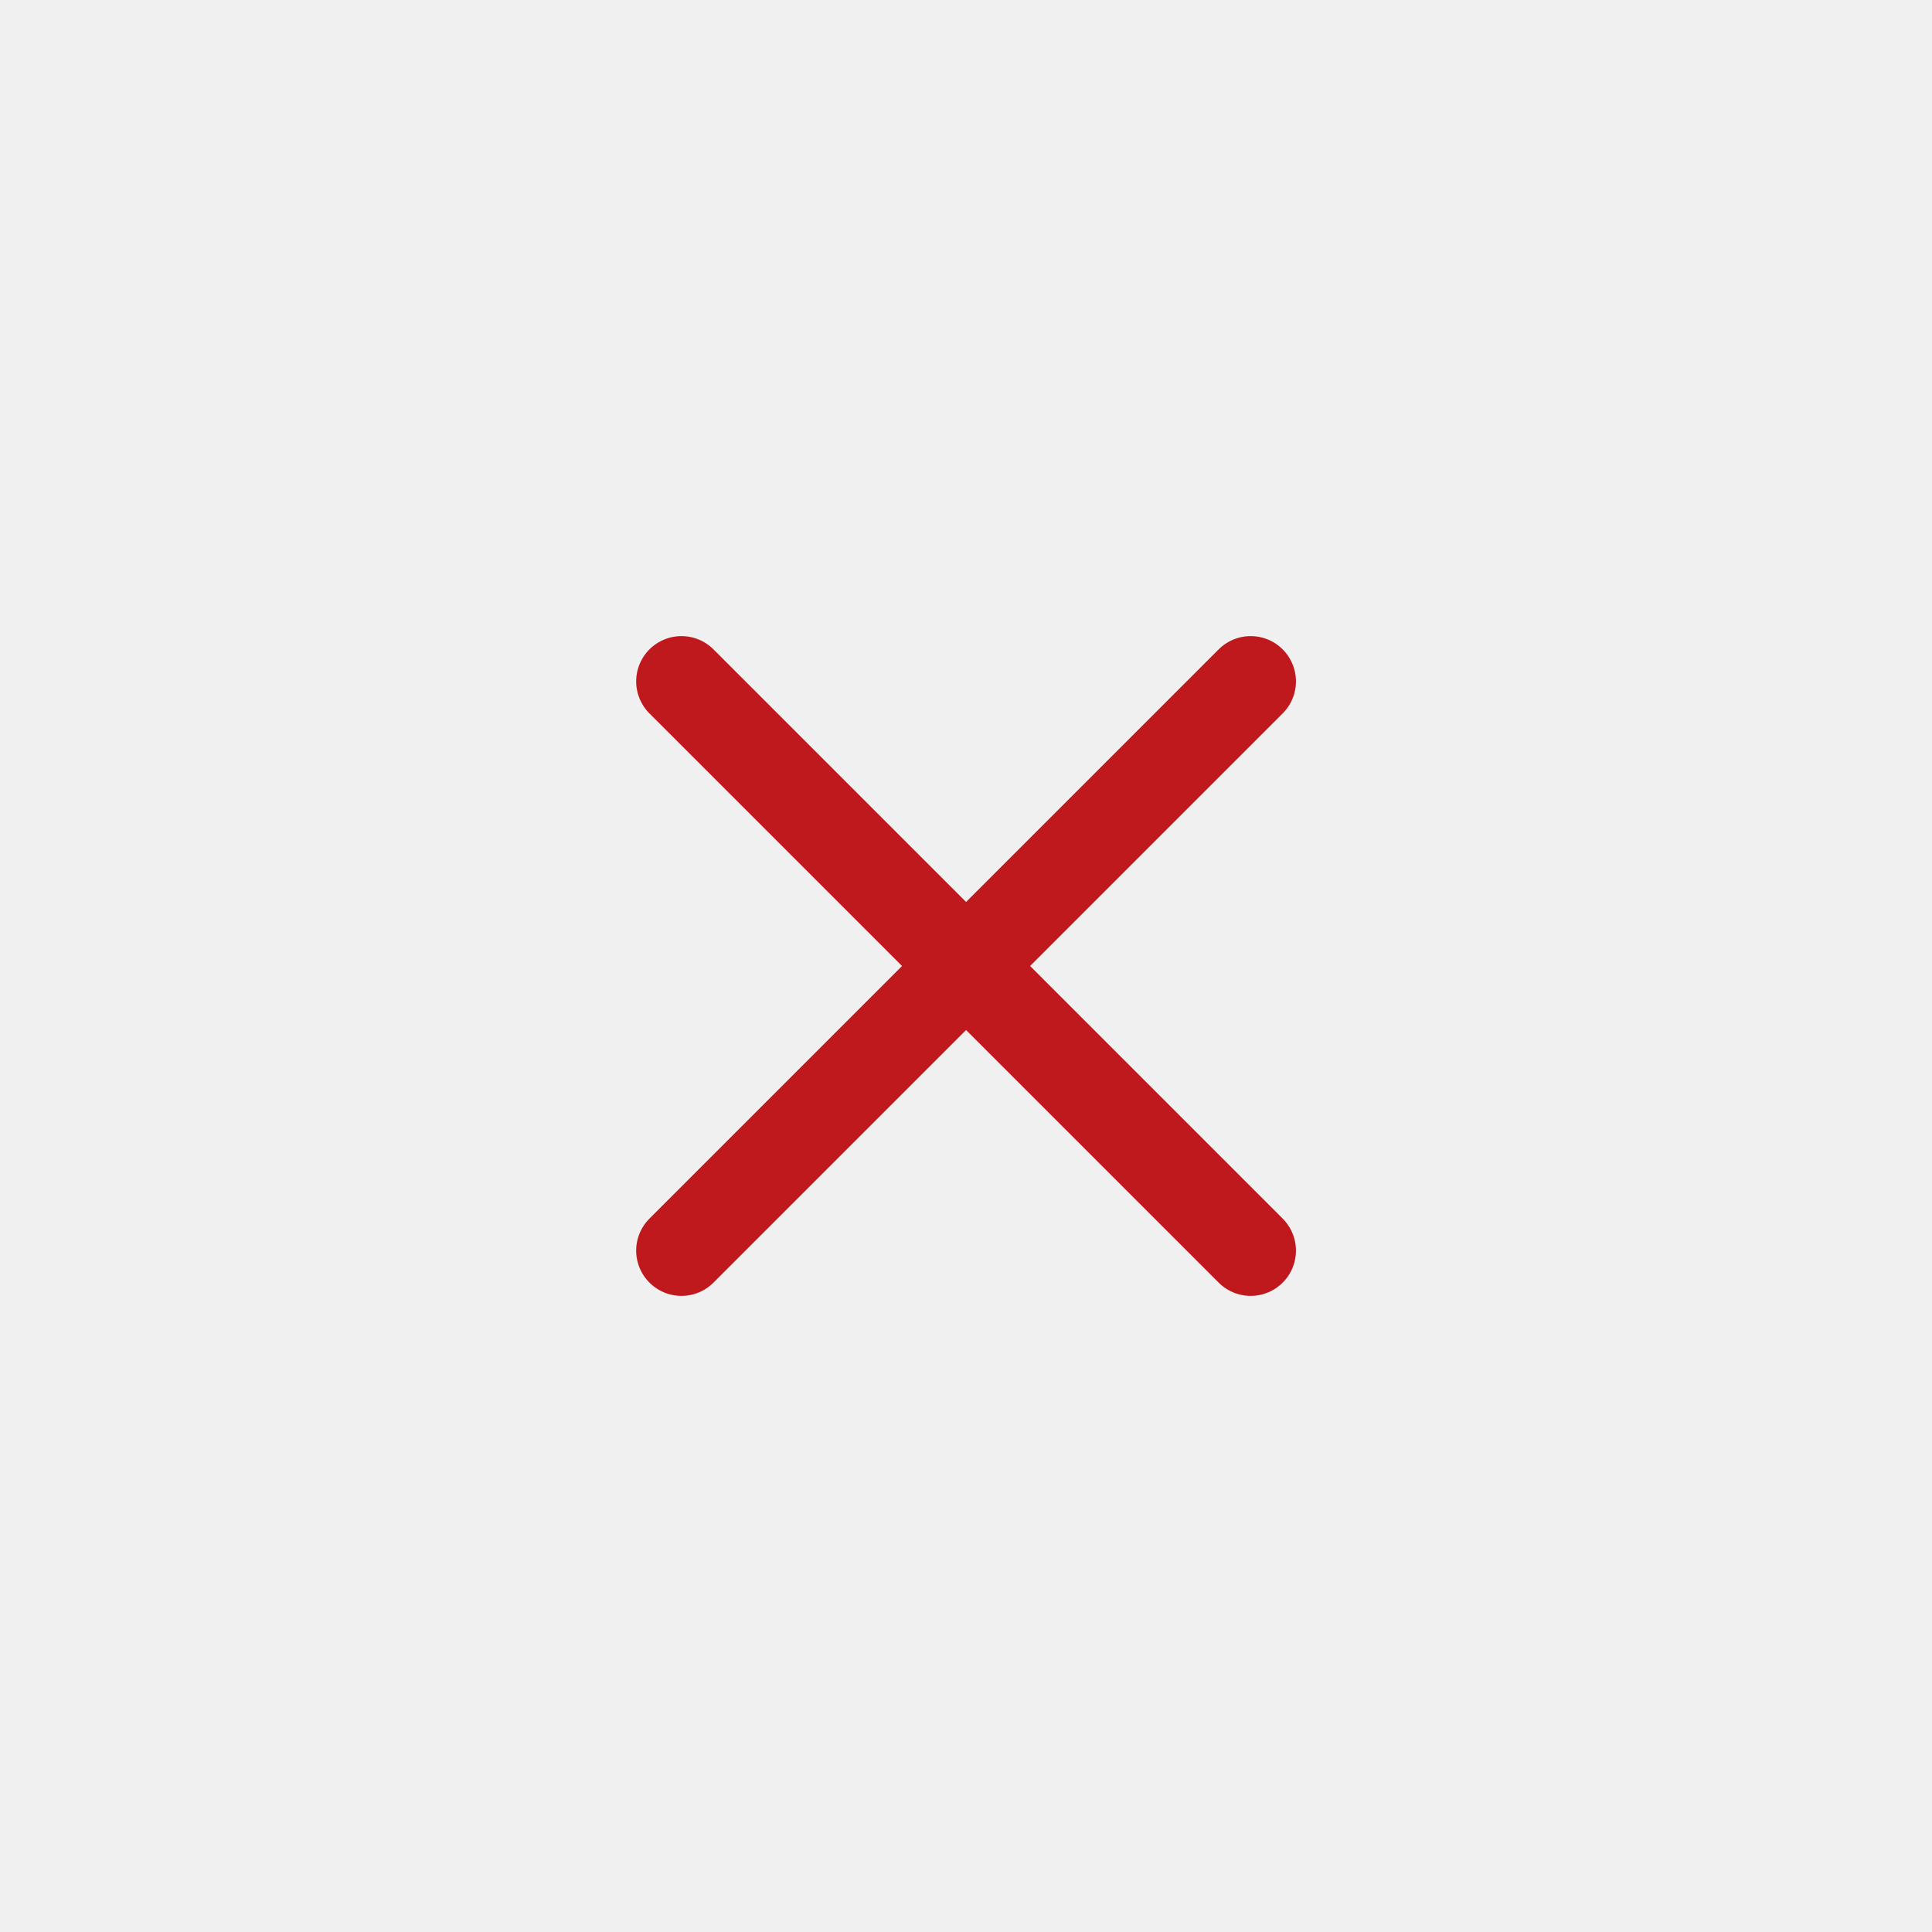
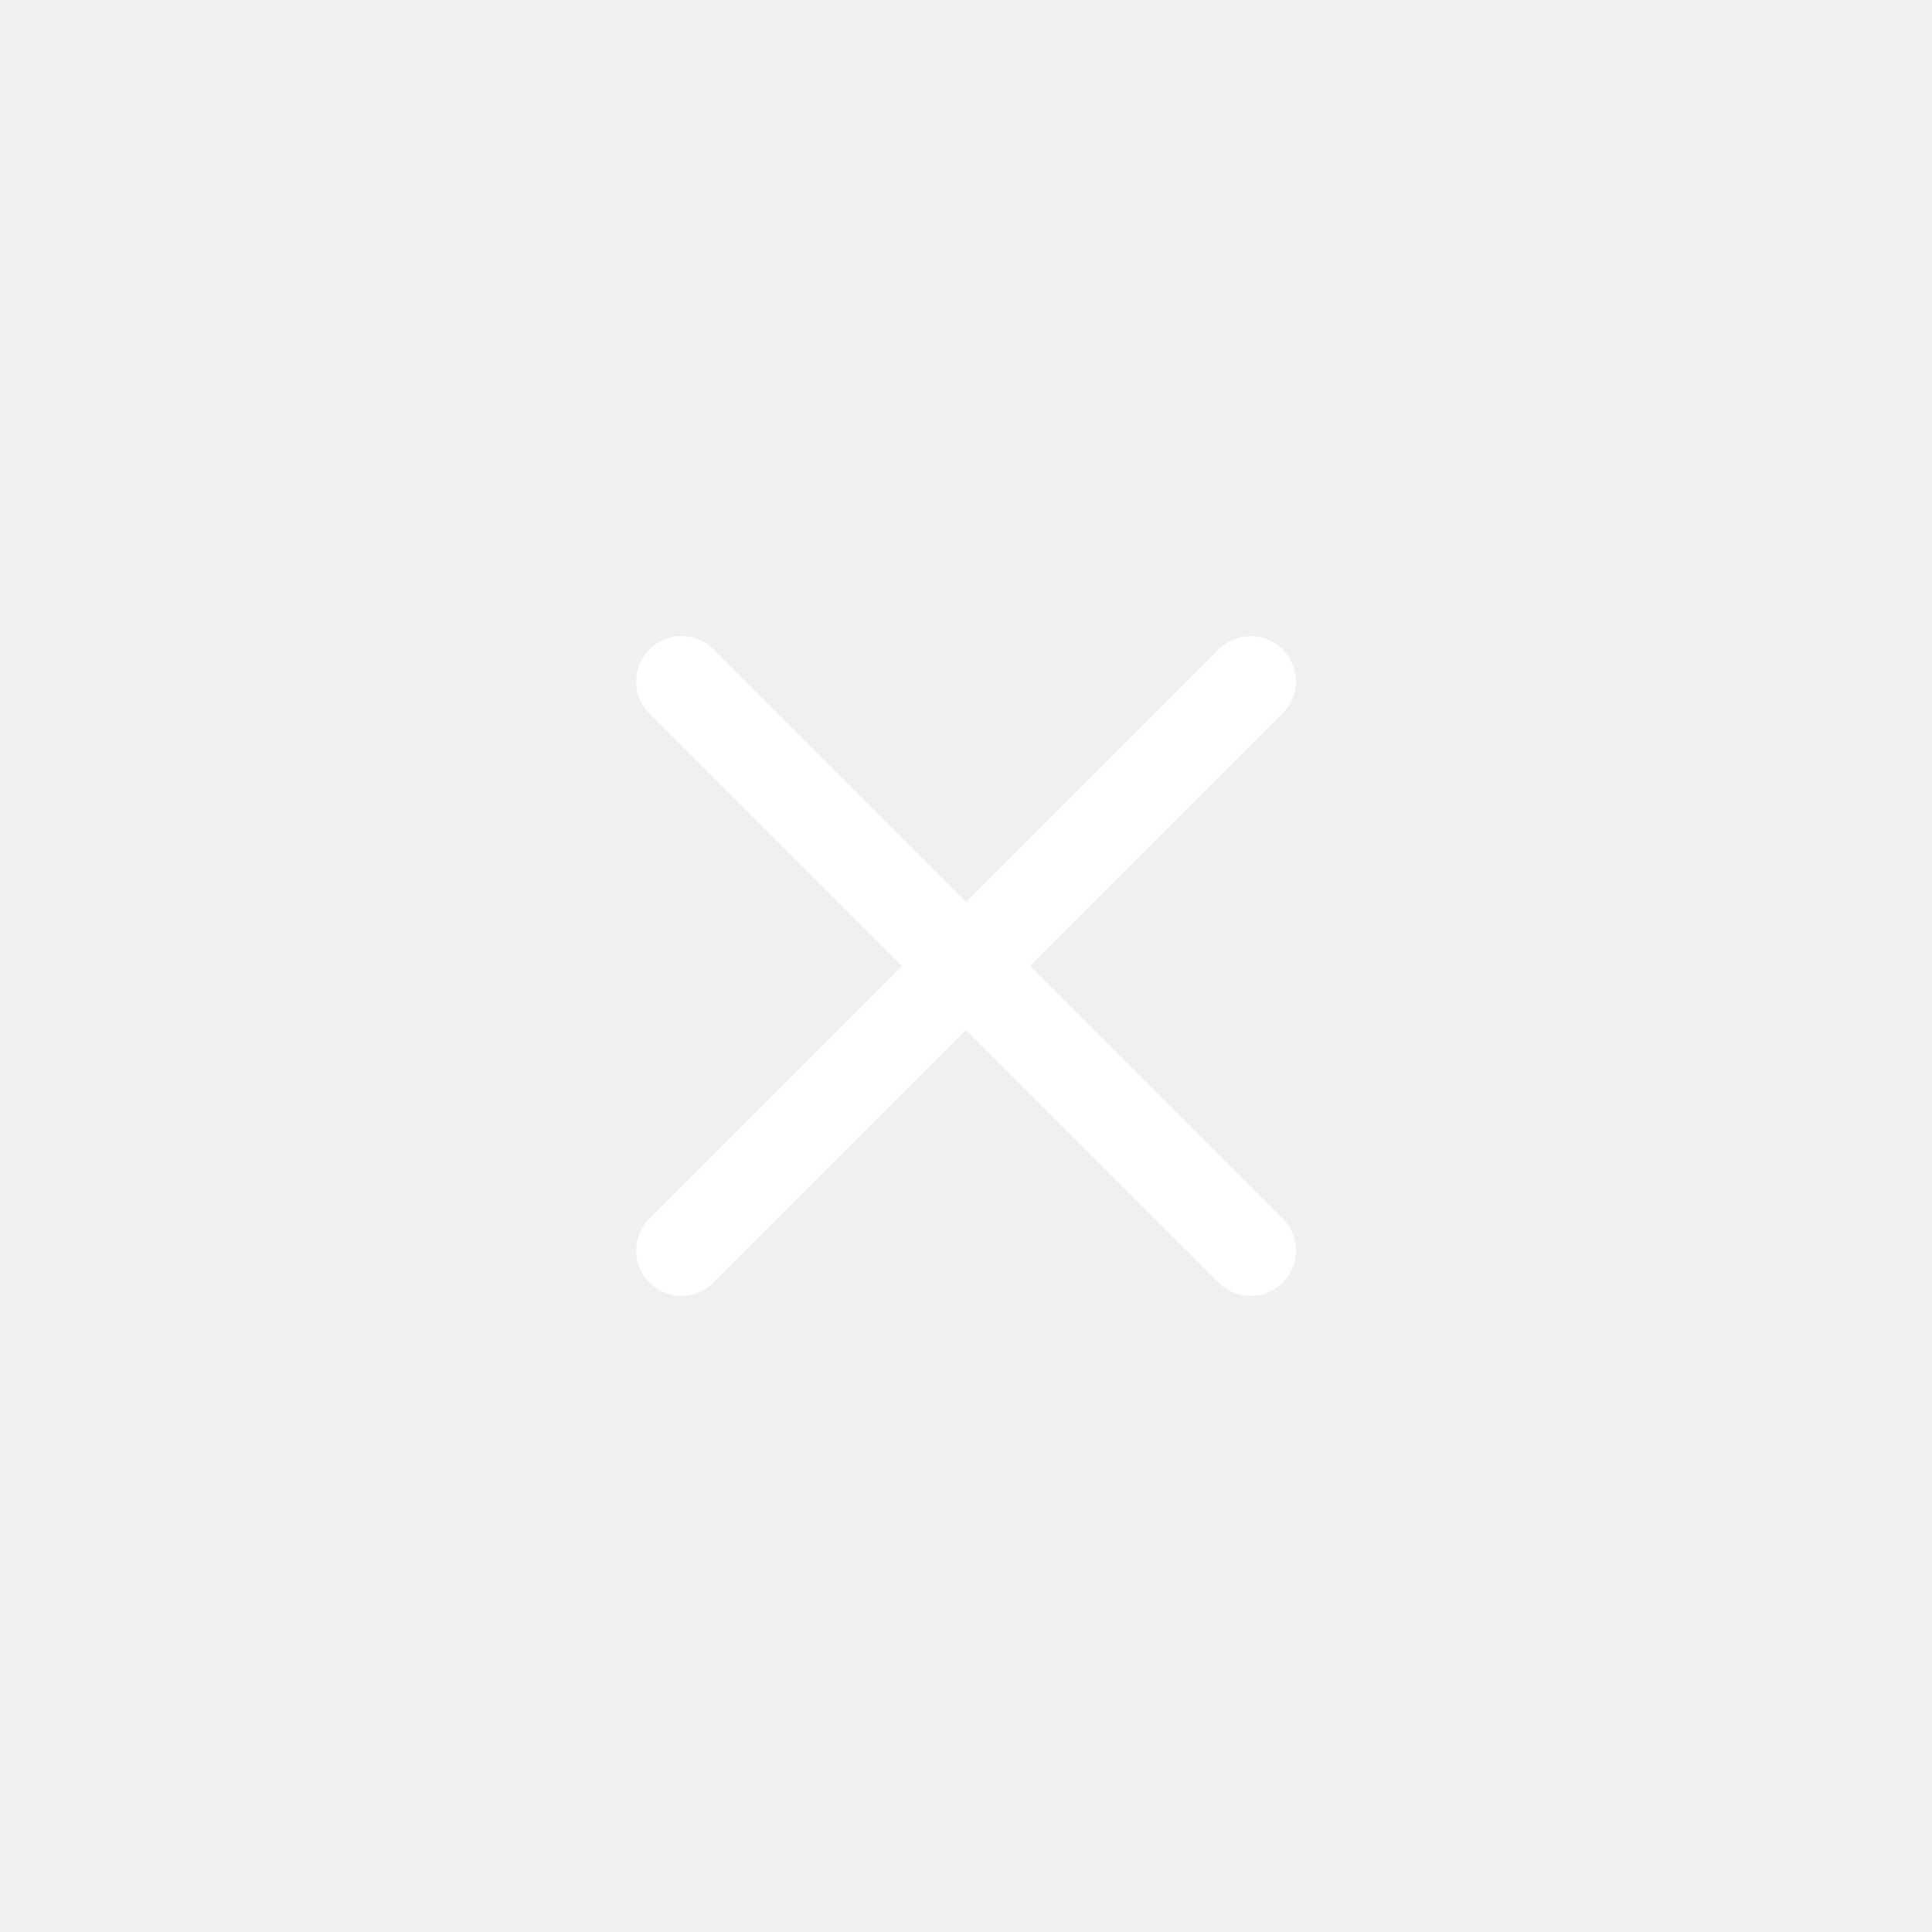
<svg xmlns="http://www.w3.org/2000/svg" width="32" height="32" viewBox="0 0 32 32" fill="none">
-   <path d="M11.287 20.714L20.715 11.286" stroke="#BF191E" stroke-width="1.5" stroke-linecap="round" />
-   <path d="M11.287 11.286L20.715 20.714" stroke="#BF191E" stroke-width="1.5" stroke-linecap="round" />
+   <path d="M11.287 20.714L20.715 11.286" stroke="#FFFFFF" stroke-width="1.5" stroke-linecap="round" />
+   <path d="M11.287 11.286L20.715 20.714" stroke="#FFFFFF" stroke-width="1.5" stroke-linecap="round" />
</svg>
